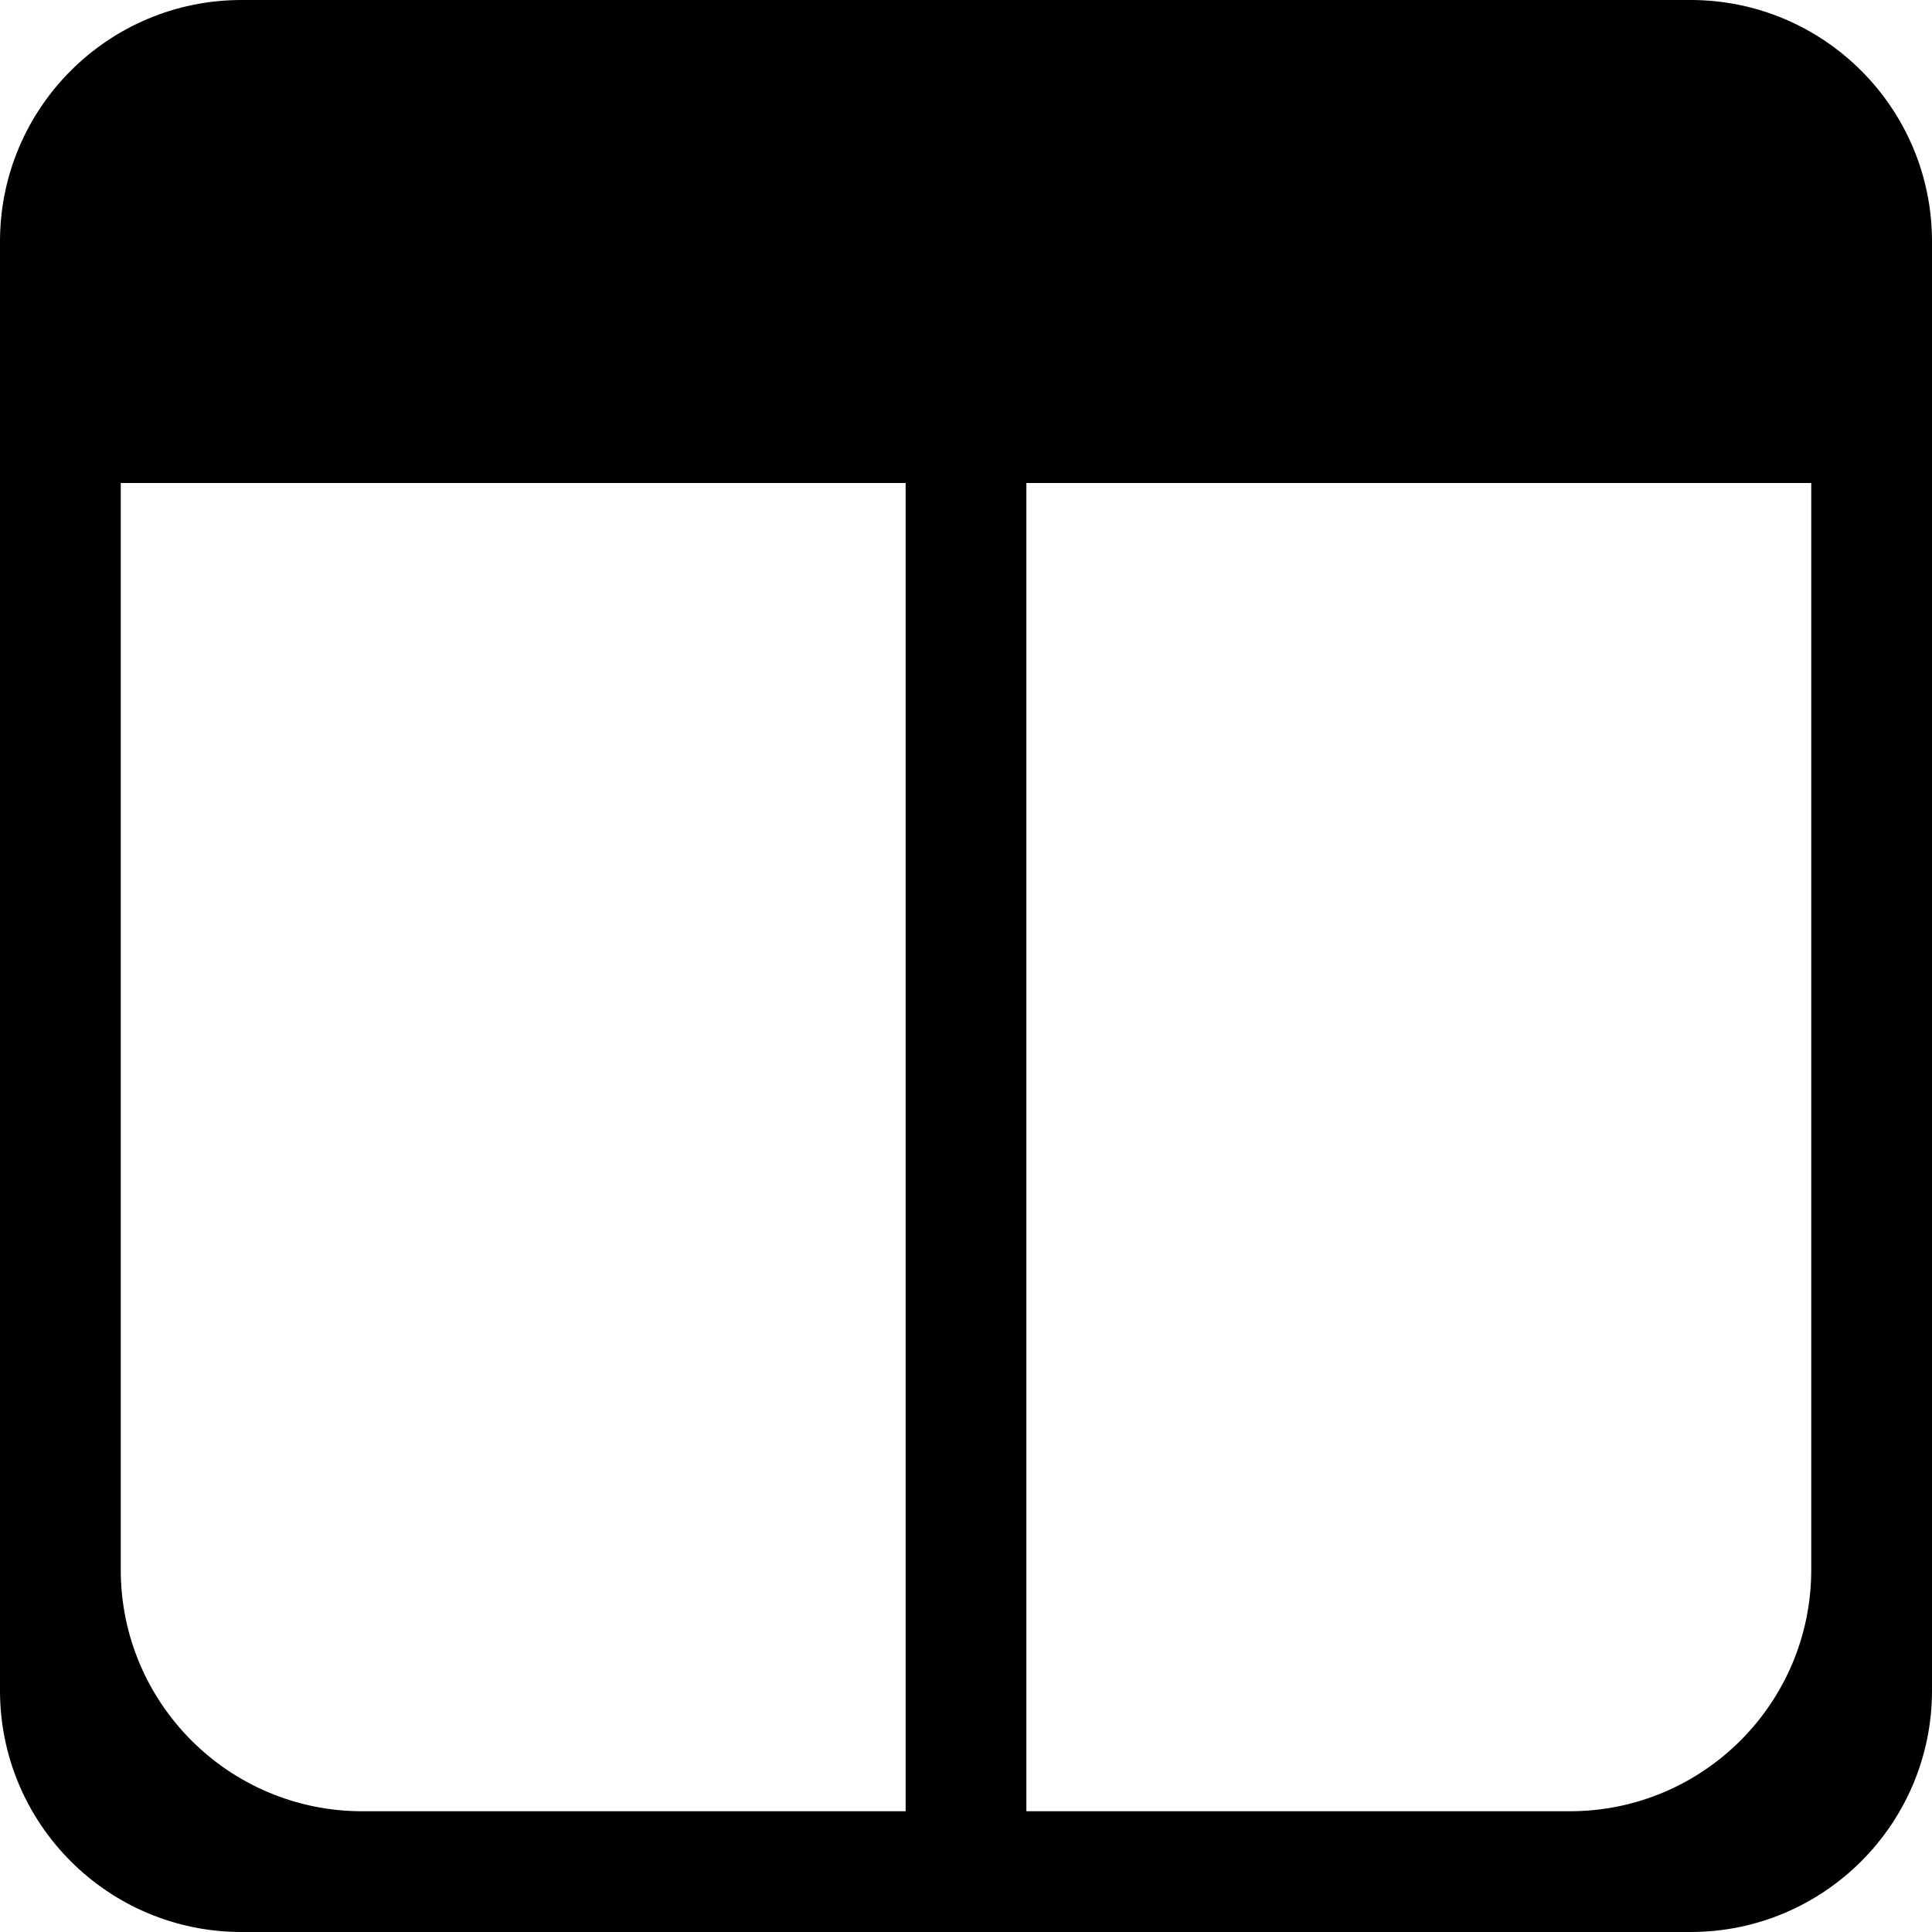
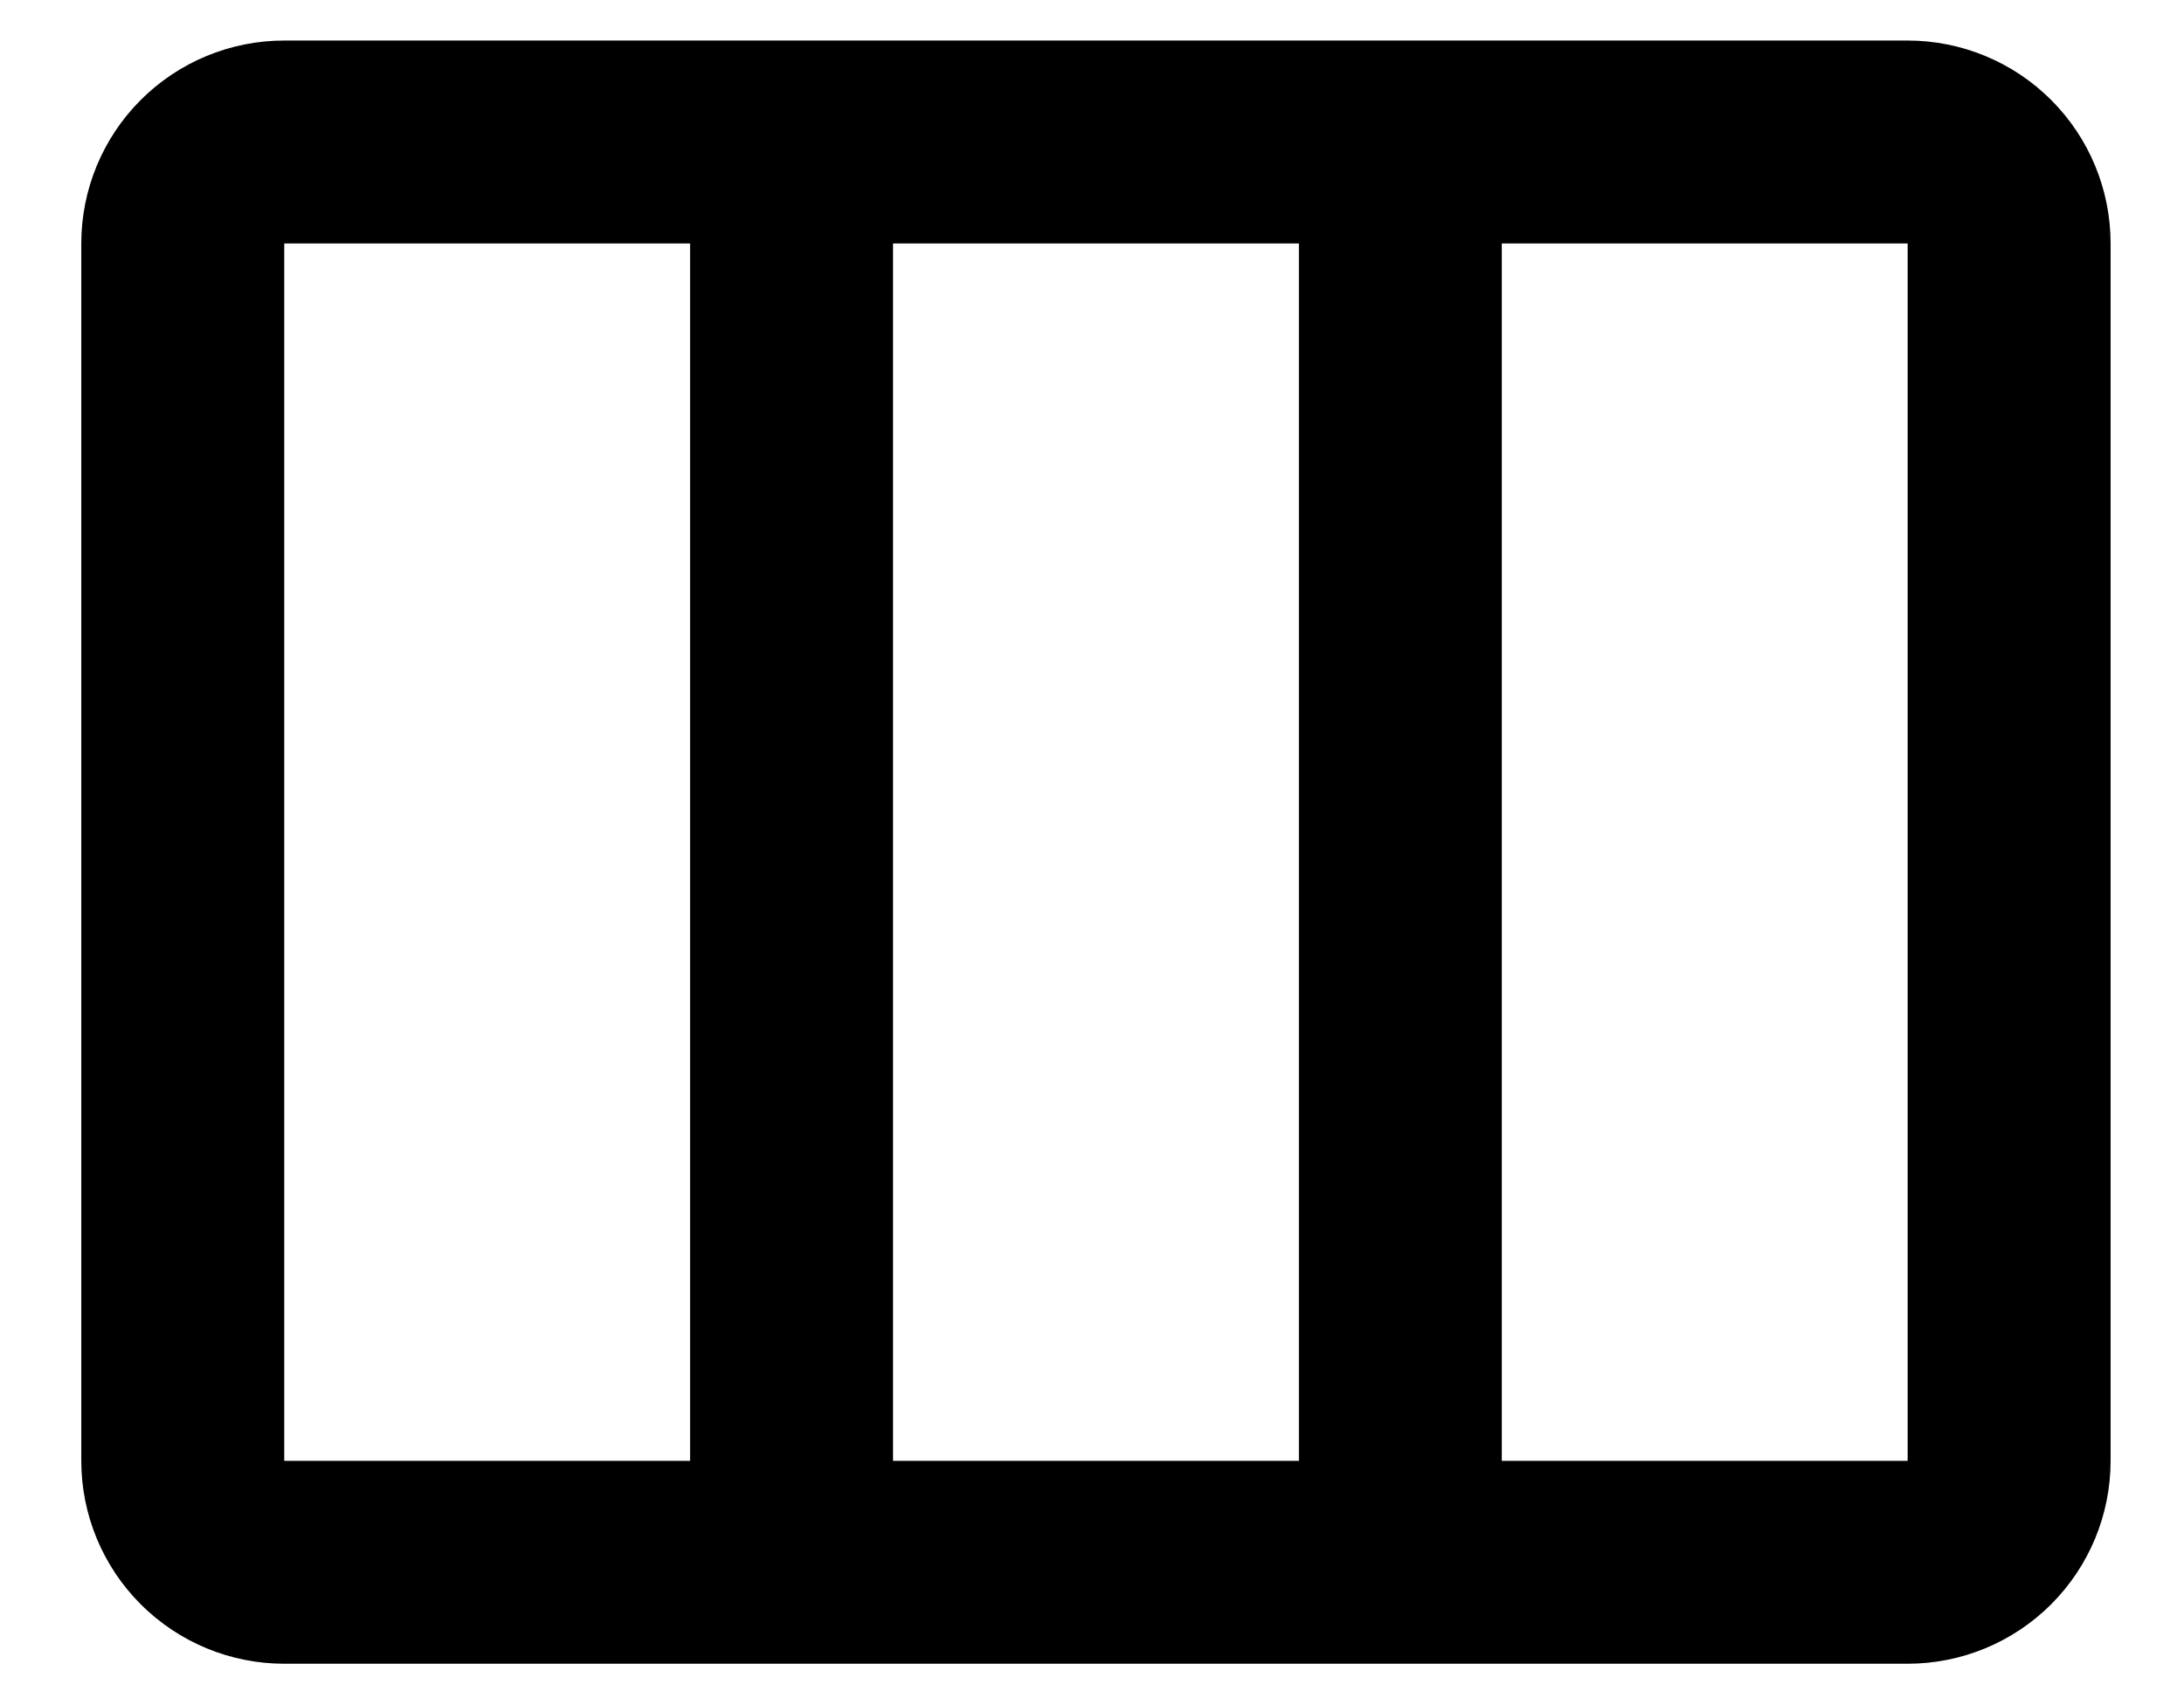
- <svg xmlns="http://www.w3.org/2000/svg" version="1.1" width="32" height="32" viewBox="0 0 32 32">
-   <path d="M0 4v24c0 2.209 1.791 4 4 4h24c2.209 0 4-1.791 4-4v-24c0-2.209-1.791-4-4-4h-24c-2.209 0-4 1.791-4 4zM2 8h13v22h-9c-2.209 0-4-1.791-4-4v-18zM17 8h13v18c0 2.209-1.791 4-4 4h-9v-22z" />
+ <svg xmlns="http://www.w3.org/2000/svg" version="1.1" width="41" height="32" viewBox="0 0 41 32">
+   <path d="M5.336 0.761h30.476c1.010 0 1.979 0.401 2.694 1.116s1.116 1.683 1.116 2.694v22.857c0 1.010-0.401 1.979-1.116 2.694s-1.683 1.116-2.694 1.116h-30.476c-1.010 0-1.979-0.401-2.694-1.116s-1.116-1.683-1.116-2.694v-22.857c0-1.010 0.401-1.979 1.116-2.694s1.683-1.116 2.694-1.116zM28.193 4.571v22.857h7.619v-22.857h-7.619zM5.336 4.571v22.857h7.619v-22.857h-7.619zM16.765 4.571v22.857h7.619v-22.857h-7.619z" />
</svg>
